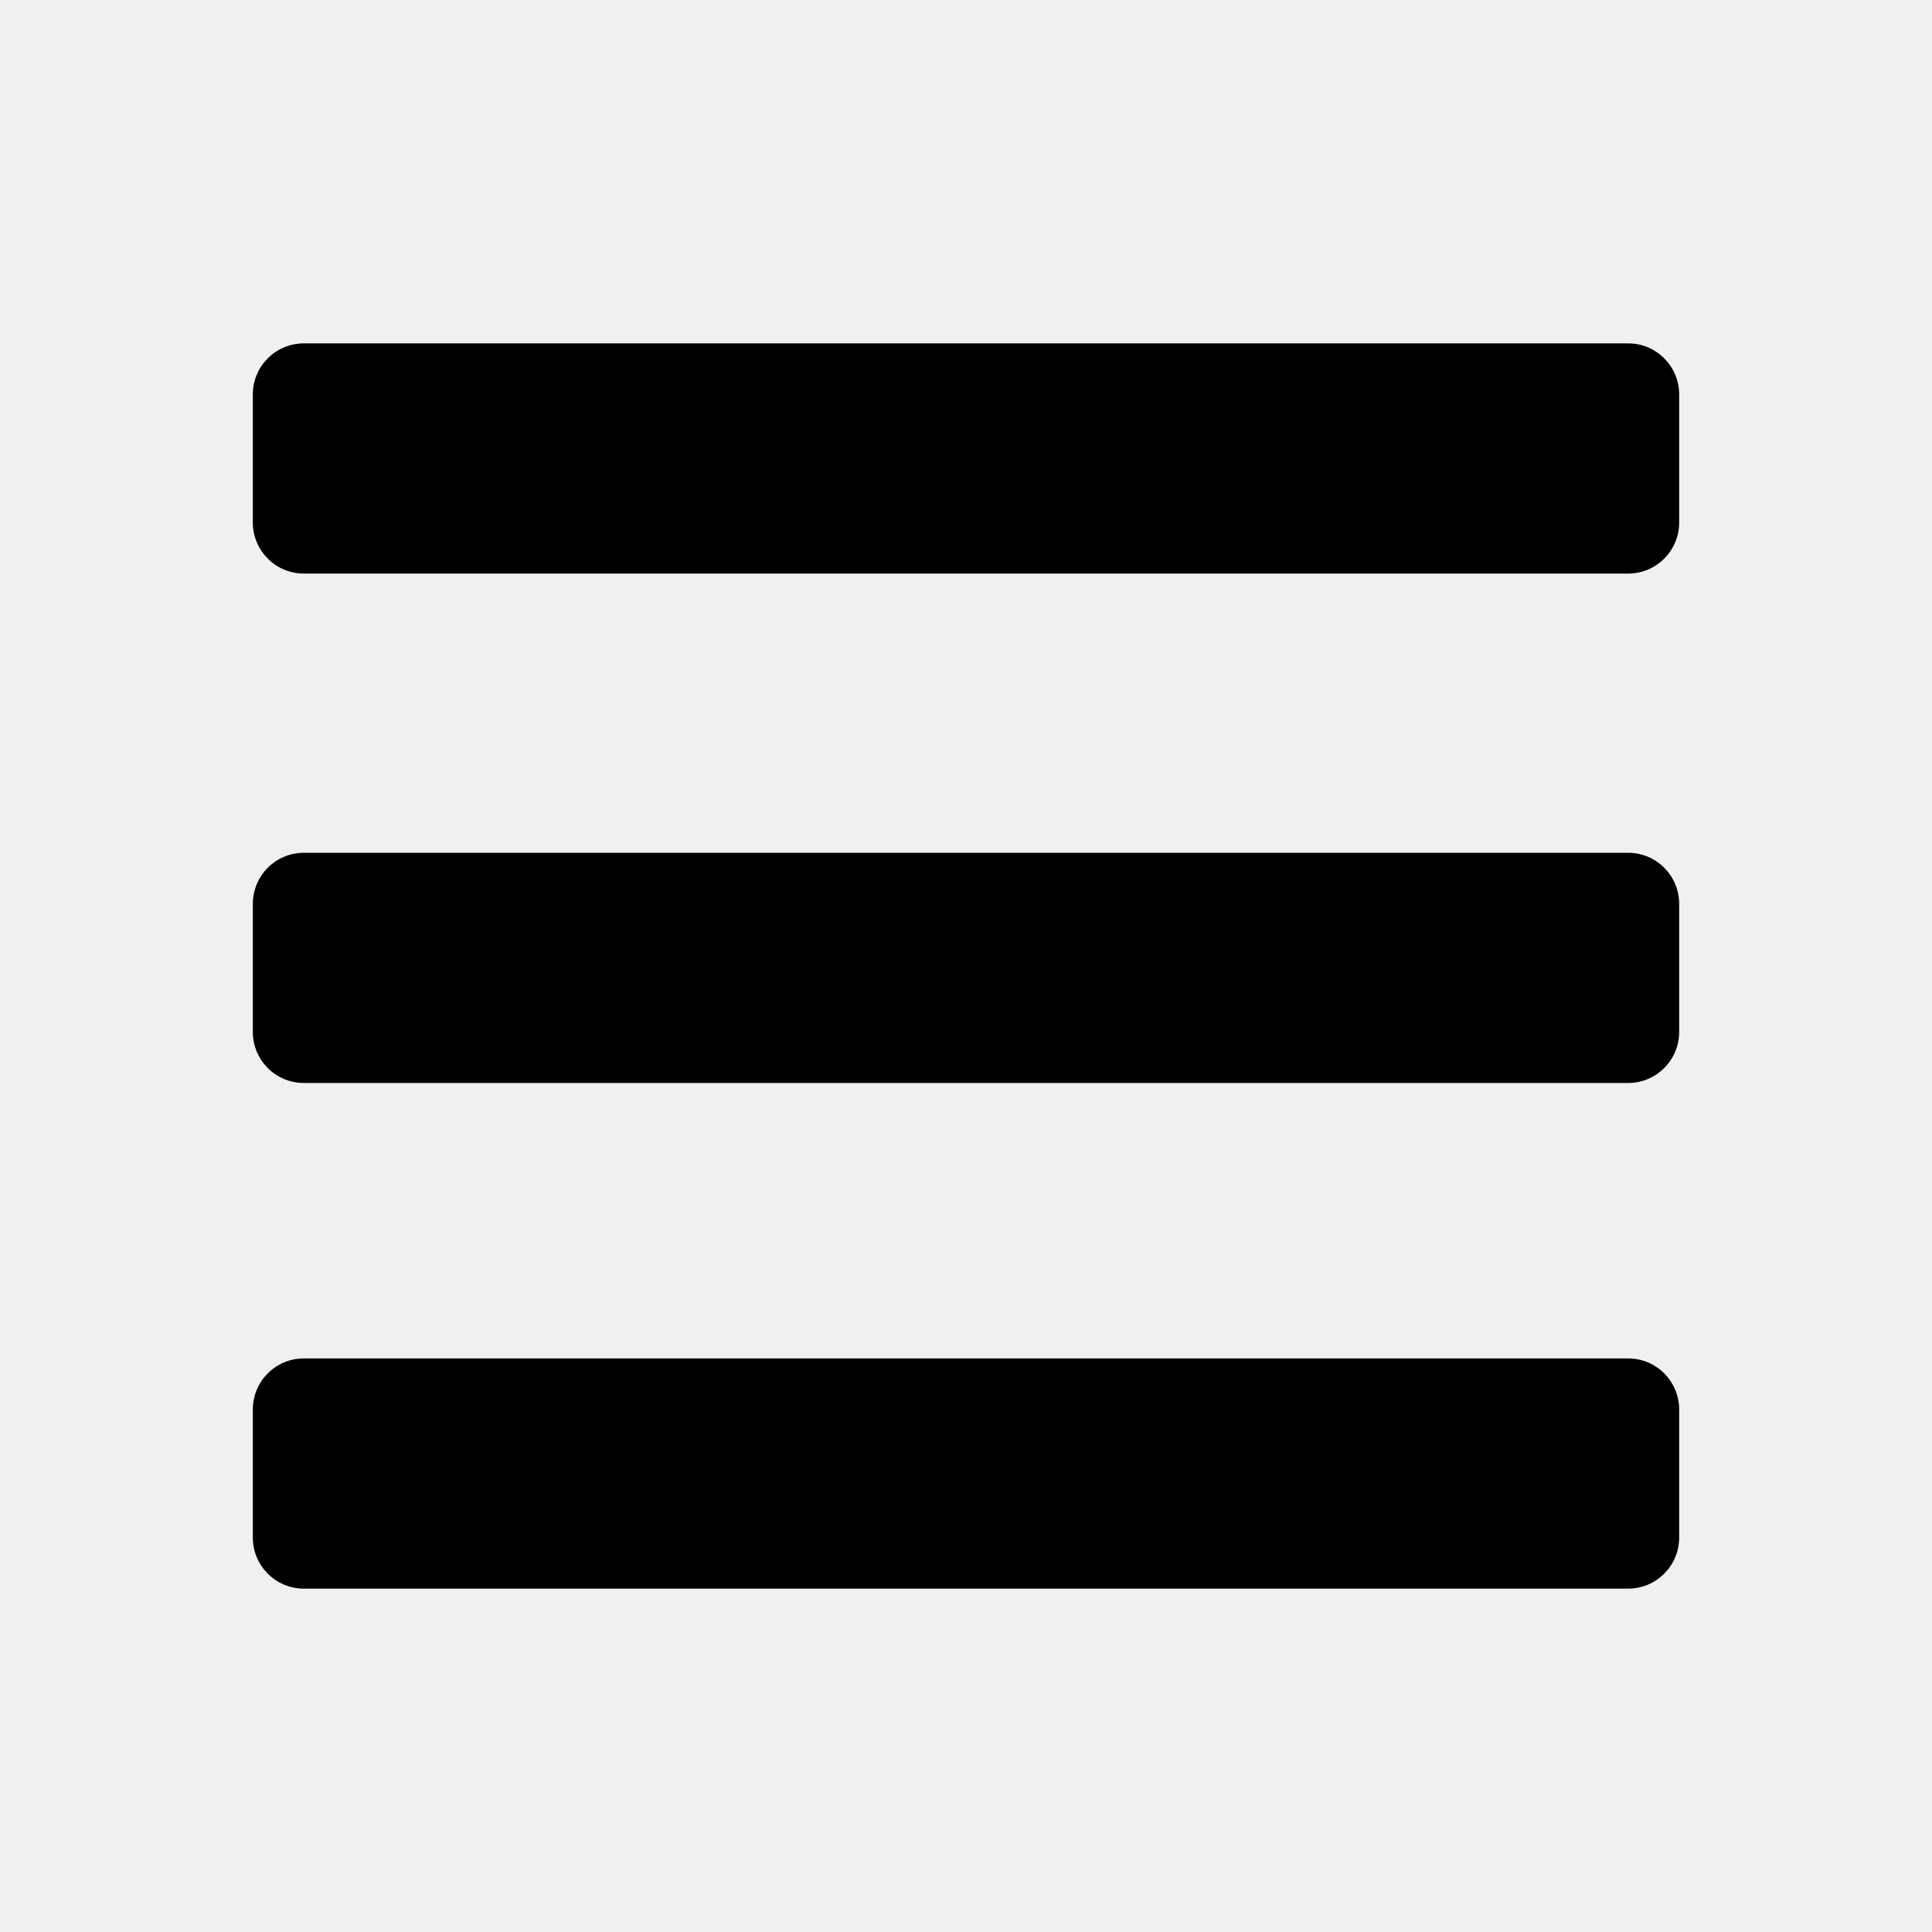
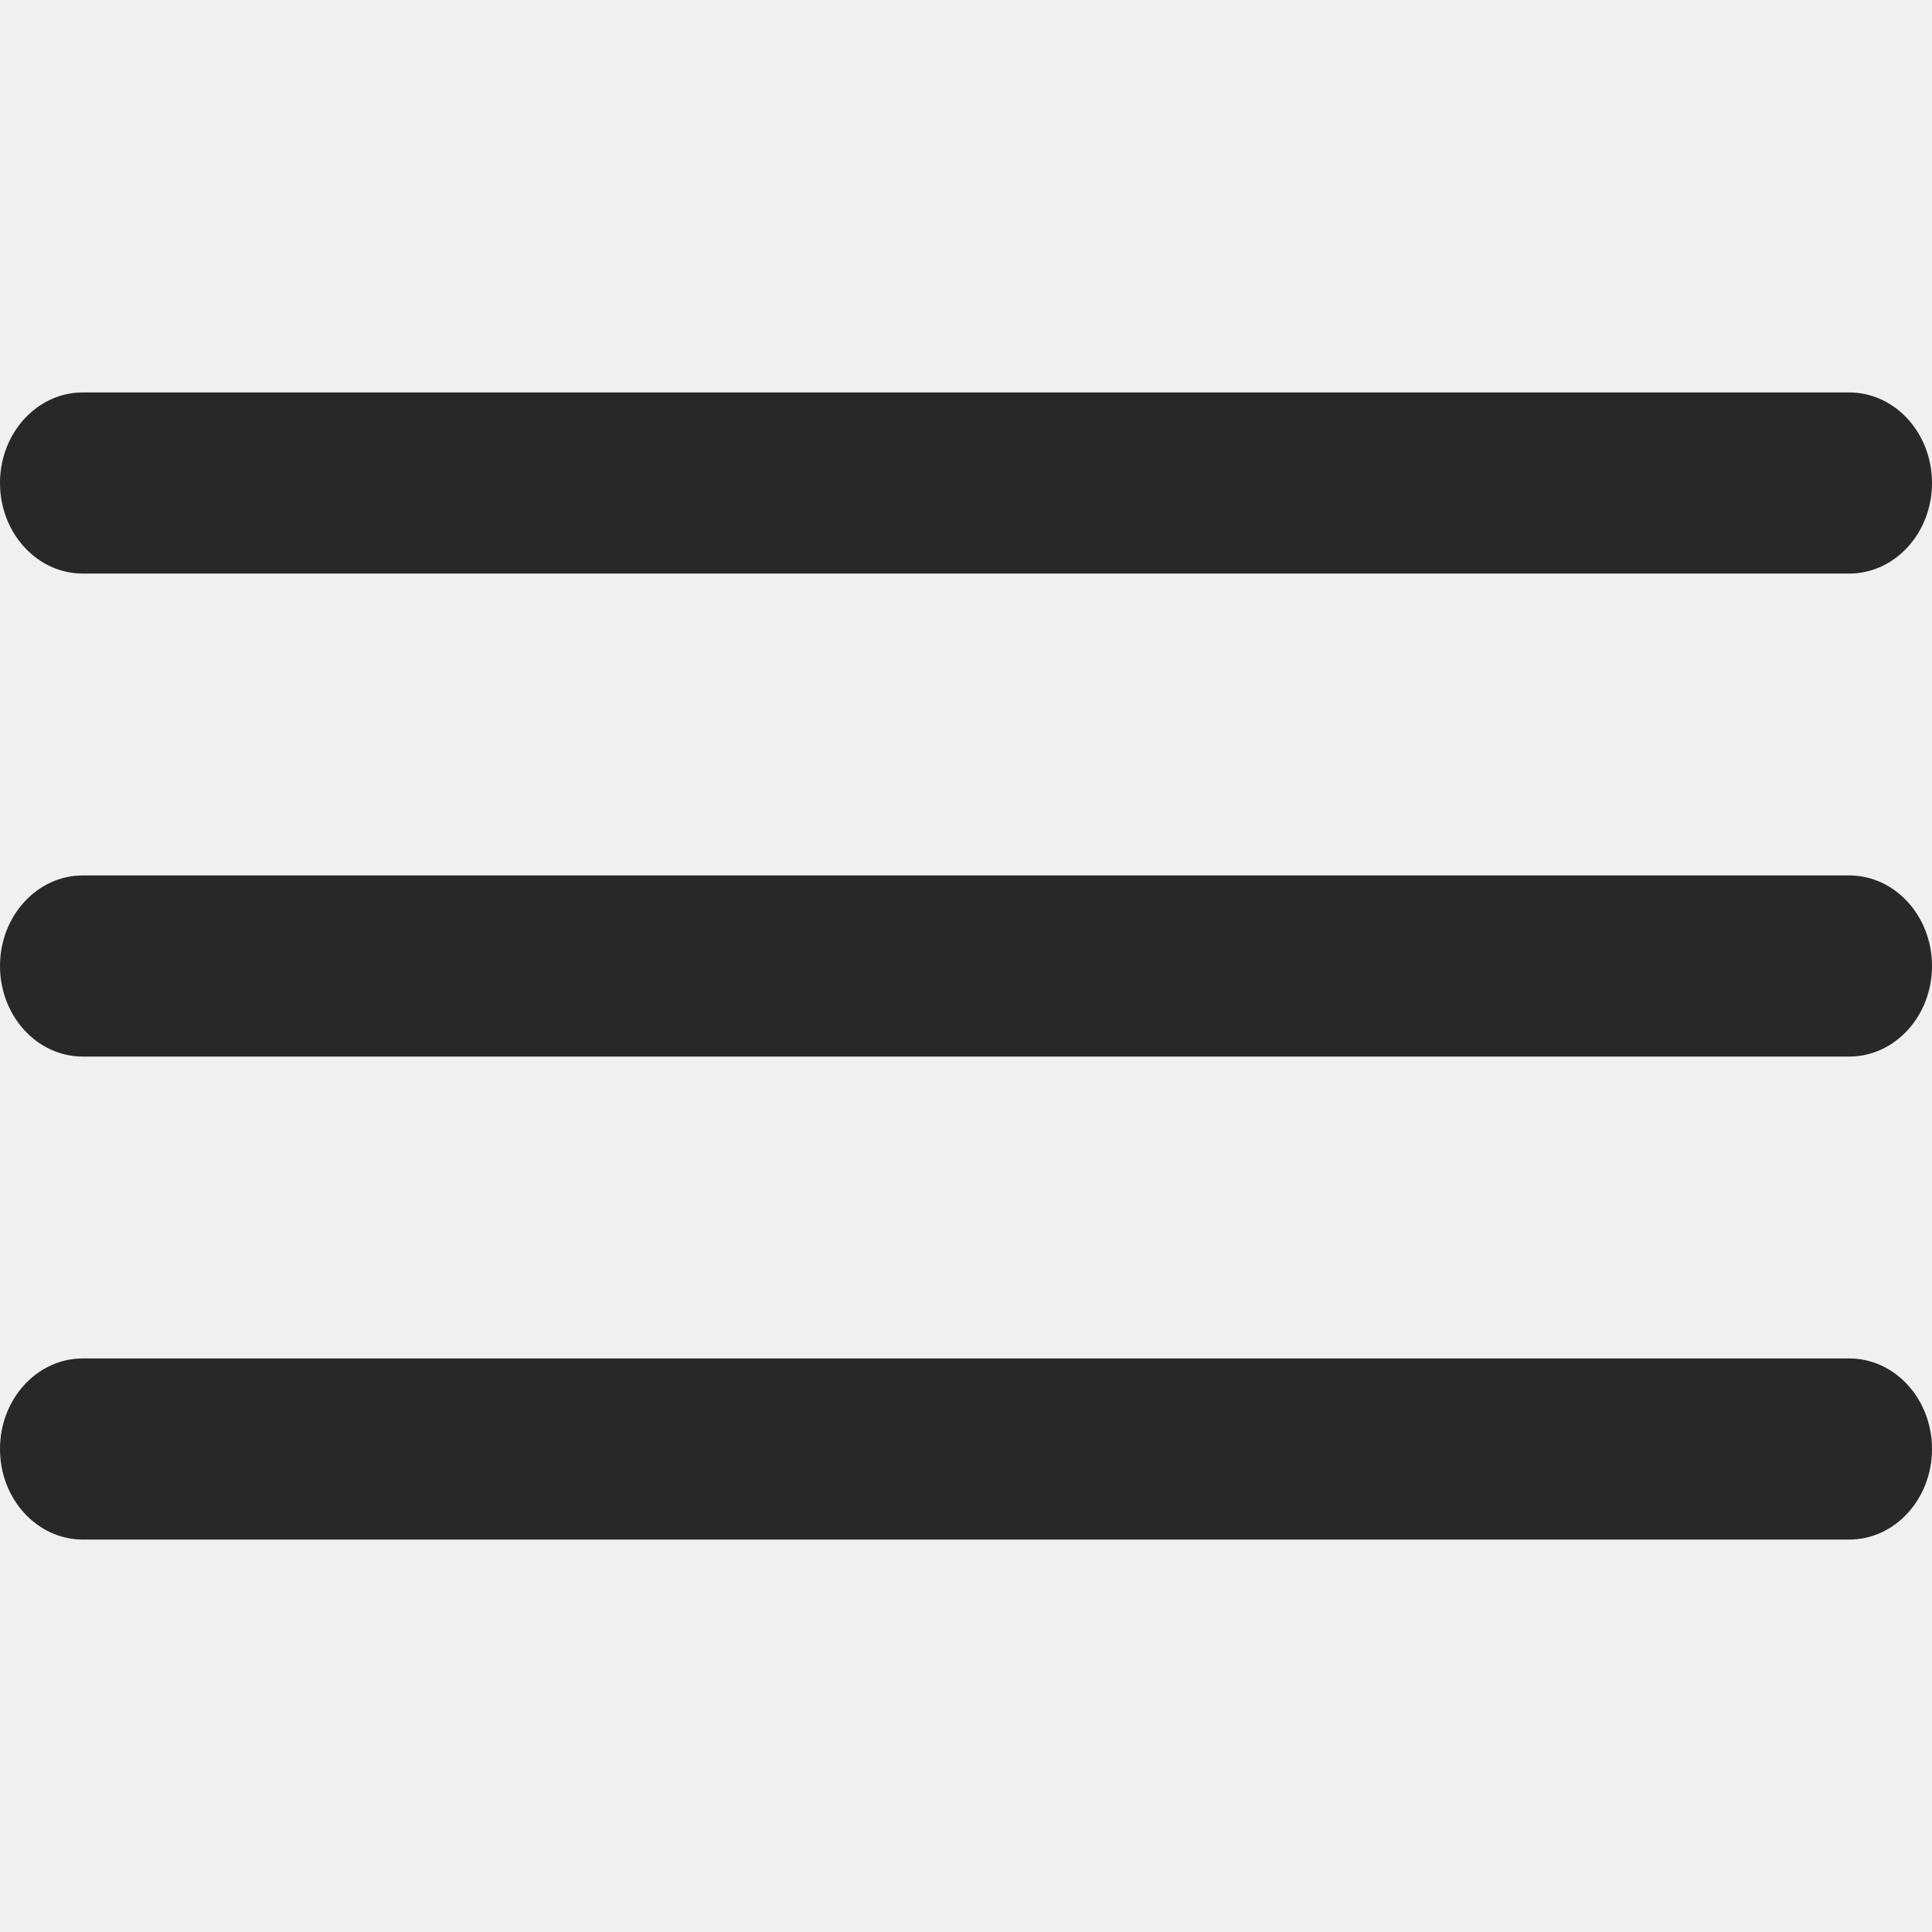
- <svg xmlns="http://www.w3.org/2000/svg" xmlns:xlink="http://www.w3.org/1999/xlink" width="512px" height="512px" viewBox="0 0 512 512" version="1.1">
-   <defs>
-     <path d="M80.5,152 L431.5,152 C438.956,152 445,145.931 445,138.444 L445,104.556 C445,97.069 438.956,91 431.5,91 L80.5,91 C73.044,91 67,97.069 67,104.556 L67,138.444 C67,145.931 73.044,152 80.5,152 Z M80.5,287 L431.5,287 C438.956,287 445,280.931 445,273.444 L445,239.556 C445,232.069 438.956,226 431.5,226 L80.5,226 C73.044,226 67,232.069 67,239.556 L67,273.444 C67,280.931 73.044,287 80.5,287 Z M80.5,421 L431.5,421 C438.956,421 445,414.931 445,407.444 L445,373.556 C445,366.069 438.956,360 431.5,360 L80.5,360 C73.044,360 67,366.069 67,373.556 L67,407.444 C67,414.931 73.044,421 80.5,421 Z" id="path-1" />
-   </defs>
+ <svg xmlns="http://www.w3.org/2000/svg" width="512px" height="512px" viewBox="0 0 512 512" version="1.1">
  <g id="bars" stroke="none" stroke-width="1" fill="none" fill-rule="evenodd">
-     <mask id="mask-2" fill="white">
-       <use xlink:href="#path-1" />
-     </mask>
-     <use id="Mask" fill="#000000" xlink:href="#path-1" />
+     <path d="M21.943,152 C9.824,152 0,141.255 0,128 C0,114.745 9.824,104 21.943,104 L490.057,104 C502.176,104 512,114.745 512,128 C512,141.255 502.176,152 490.057,152 L21.943,152 Z M21.943,280 C9.824,280 0,269.255 0,256 C0,242.745 9.824,232 21.943,232 L490.057,232 C502.176,232 512,242.745 512,256 C512,269.255 502.176,280 490.057,280 L21.943,280 Z M21.943,408 C9.824,408 0,397.255 0,384 C0,370.745 9.824,360 21.943,360 L490.057,360 C502.176,360 512,370.745 512,384 C512,397.255 502.176,408 490.057,408 L21.943,408 Z" id="Combined-Shape" fill="#282828" />
  </g>
</svg>
